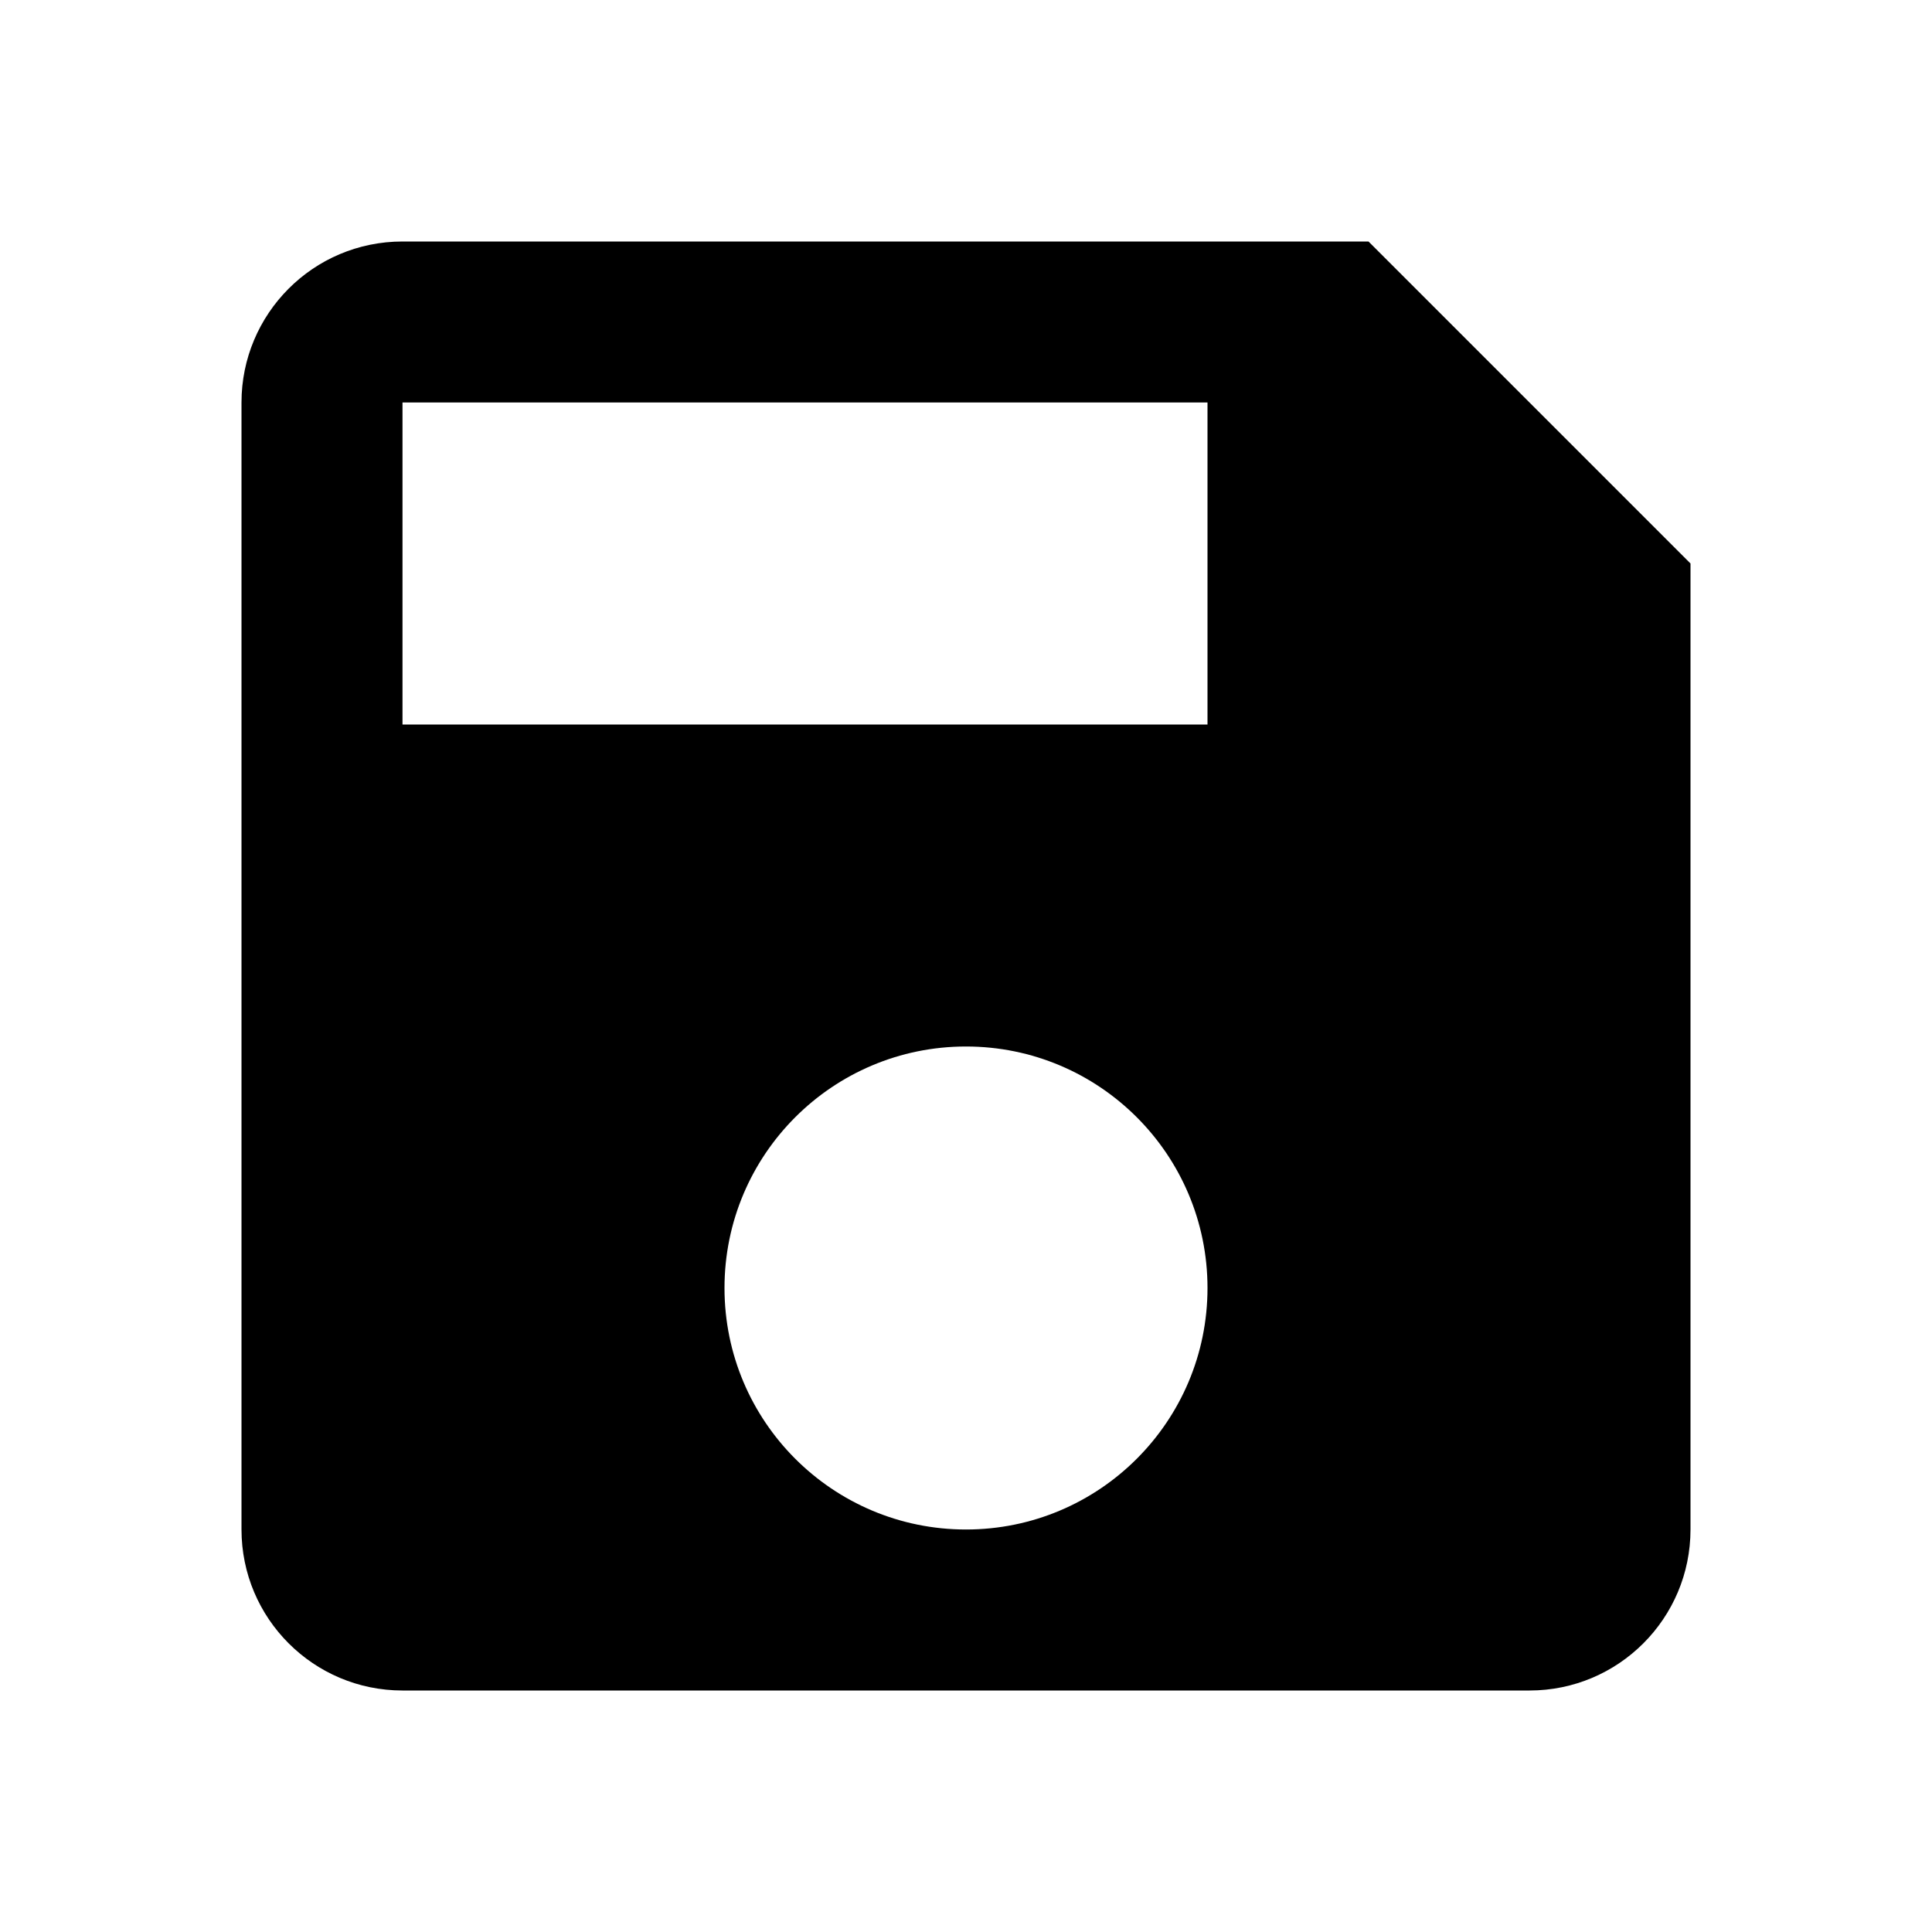
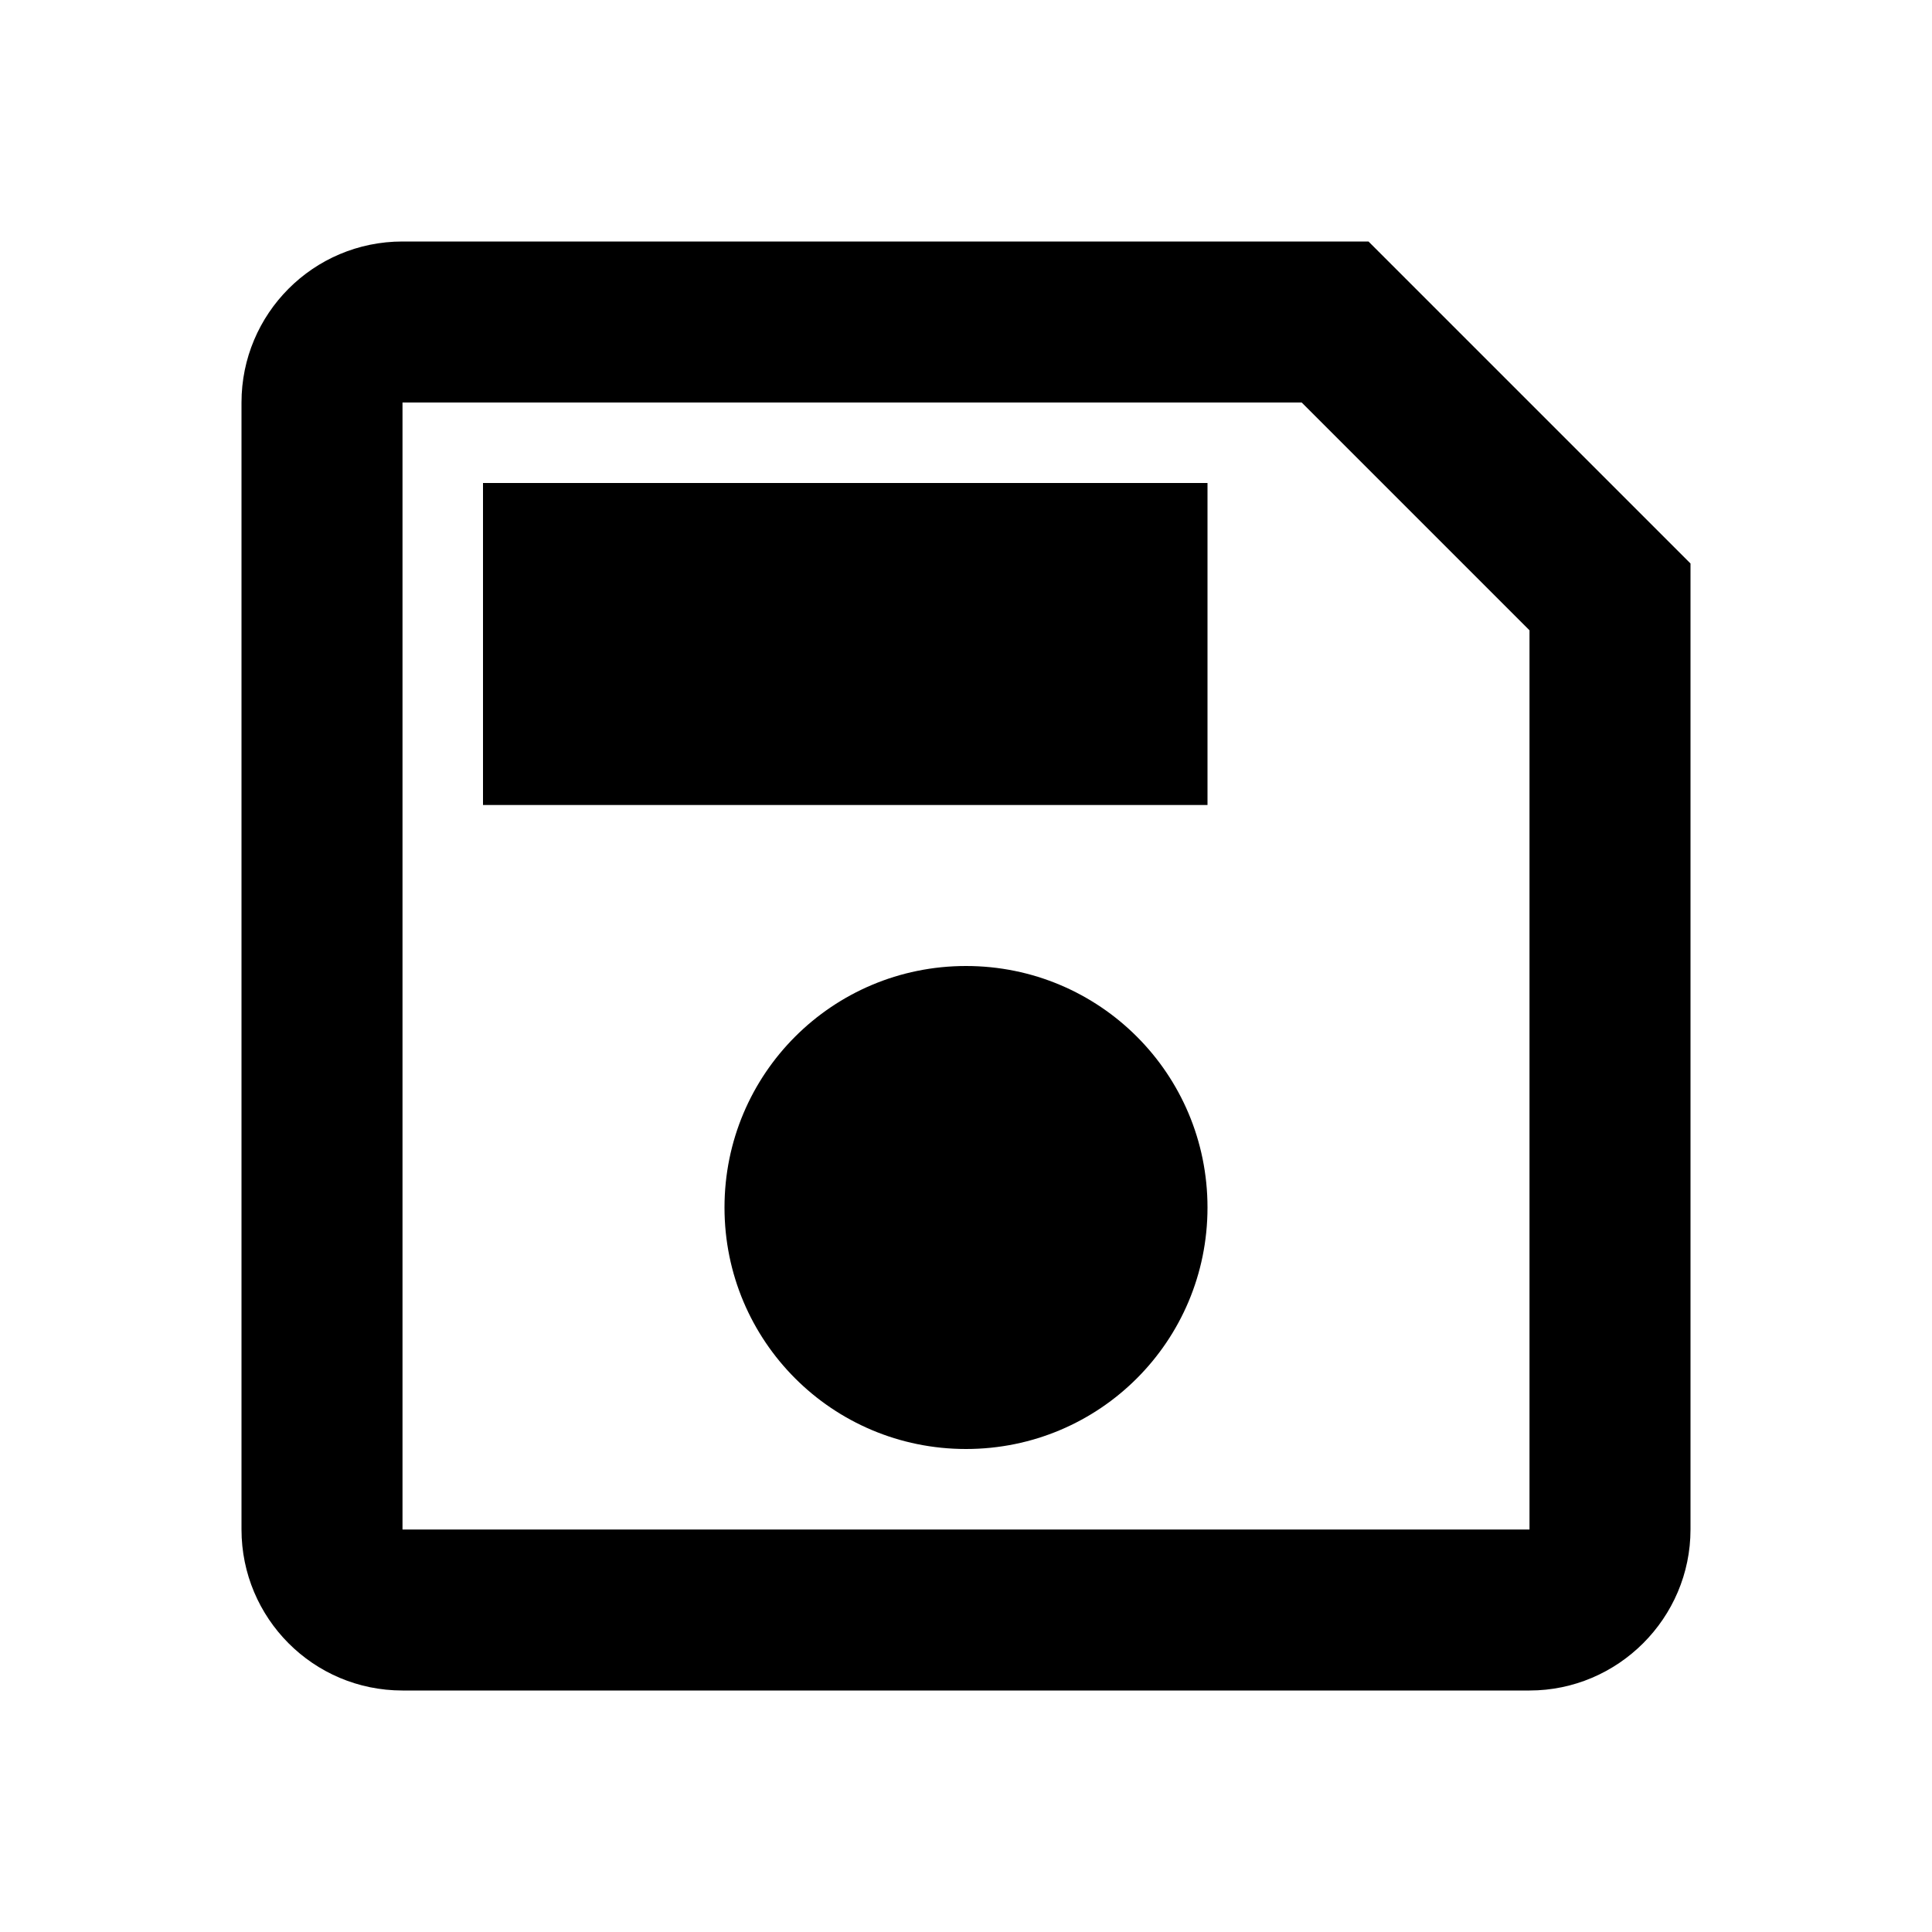
<svg viewBox="0 0 24 24">
-   <path fill="currentColor" d="M15,9H5V5H15M12,19A3,3 0 0,1 9,16A3,3 0 0,1 12,13A3,3 0 0,1 15,16A3,3 0 0,1 12,19M17,3H5C3.89,3 3,3.9 3,5V19A2,2 0 0,0 5,21H19A2,2 0 0,0 21,19V7L17,3Z" />
+   <path fill="currentColor" d="M17 3H5C3.89 3 3 3.9 3 5V19C3 20.1 3.89 21 5 21H19C20.1 21 21 20.1 21 19V7L17 3M19 19H5V5H16.17L19 7.83V19M12 12C10.34 12 9 13.34 9 15S10.34 18 12 18 15 16.66 15 15 13.66 12 12 12M6 6H15V10H6V6Z" />
</svg>
